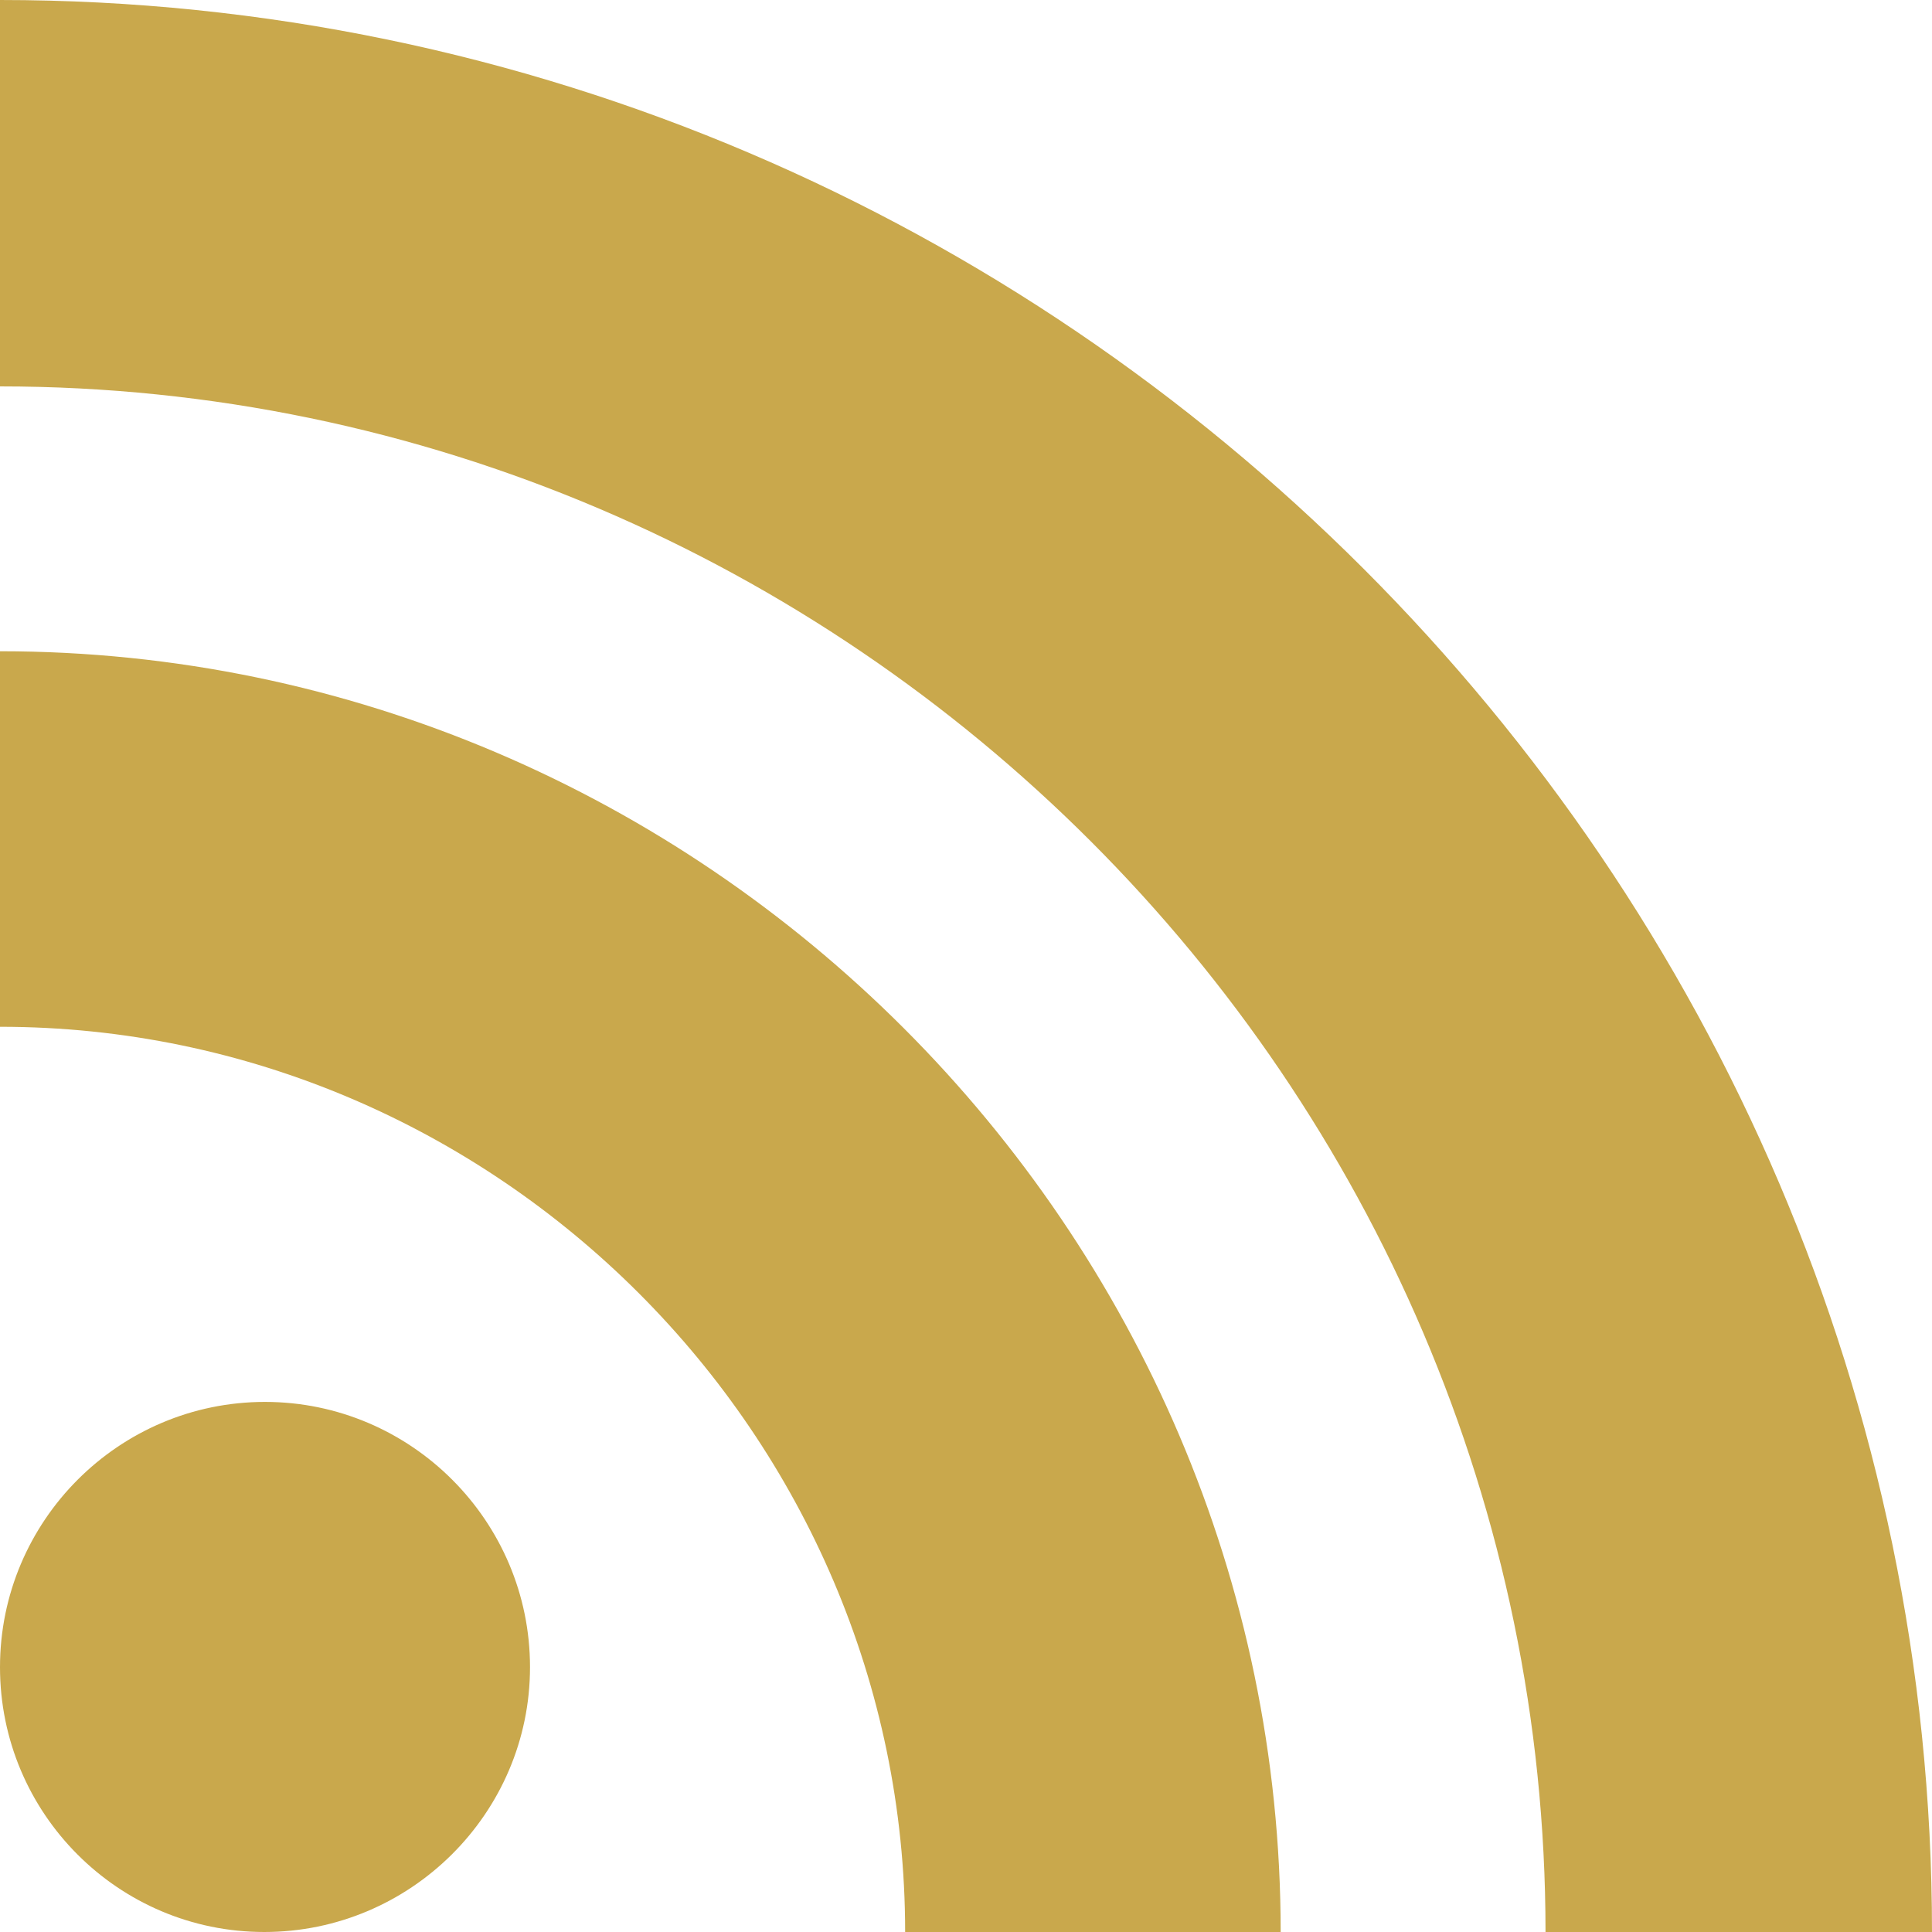
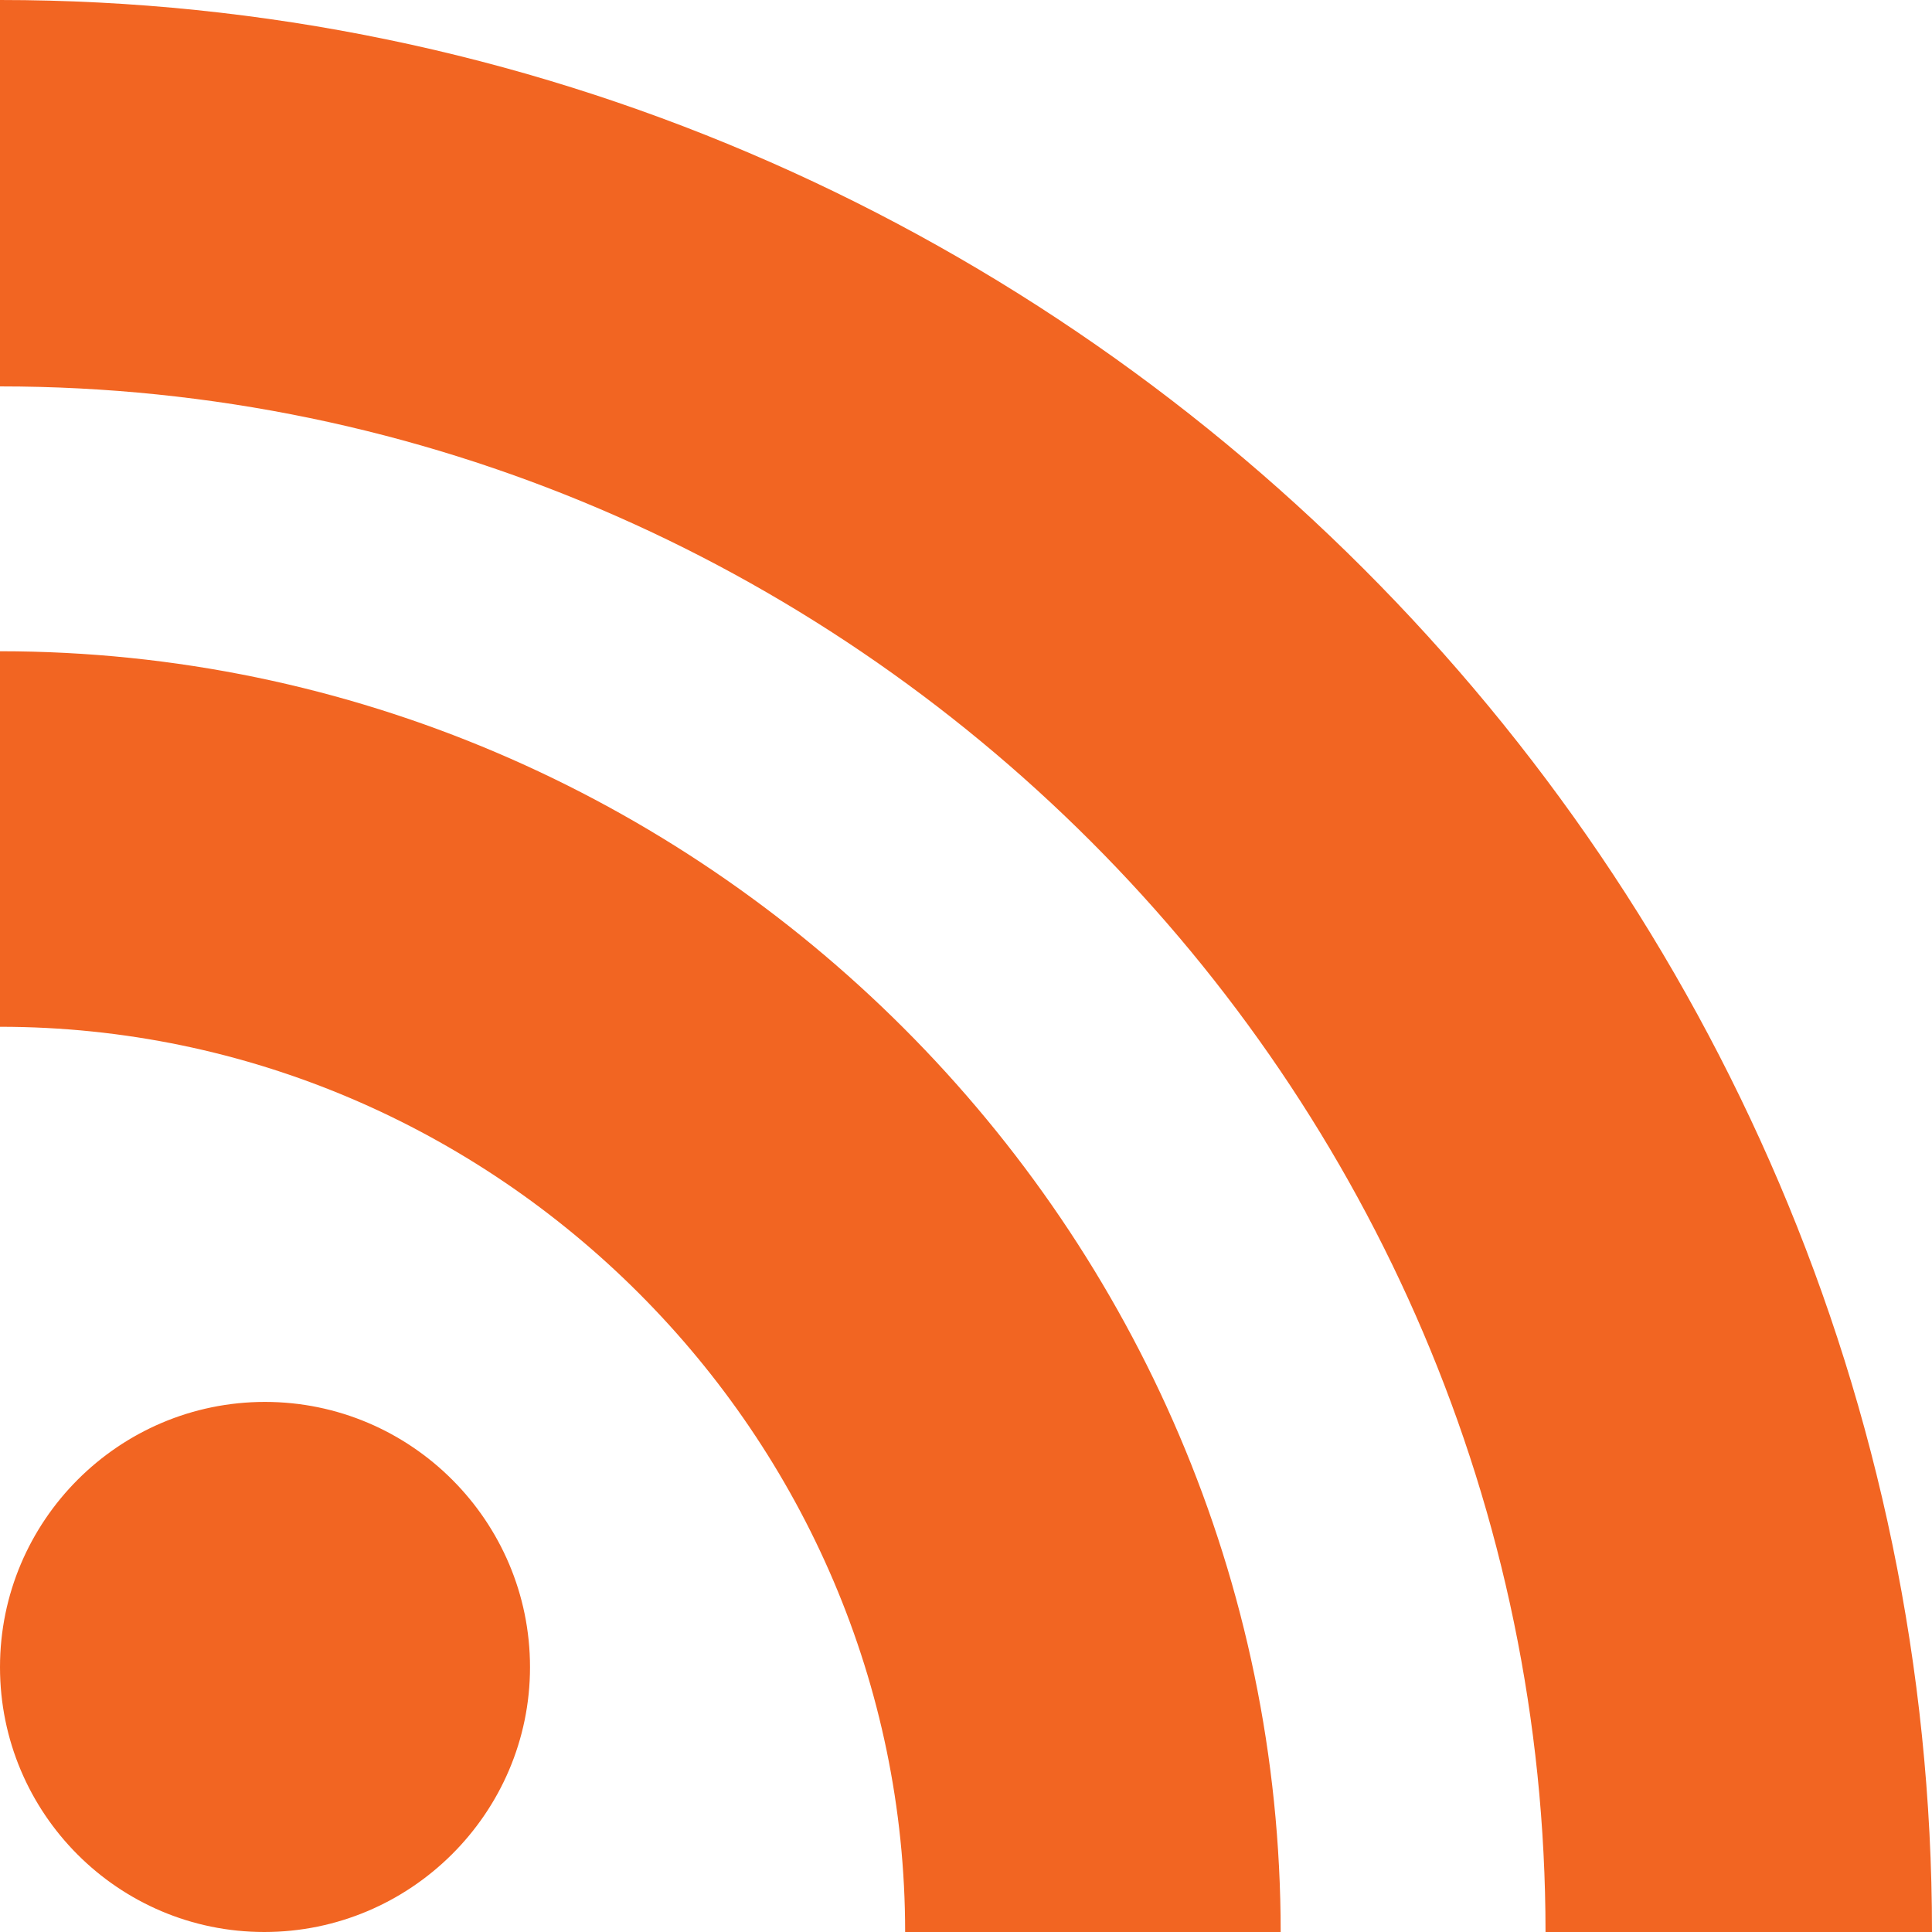
- <svg xmlns="http://www.w3.org/2000/svg" fill="#c9a84c" role="img" viewBox="0 0 24 24">
+ <svg xmlns="http://www.w3.org/2000/svg" fill="#F26522" role="img" viewBox="0 0 24 24">
  <path d="M19.199 24C19.199 13.467 10.533 4.8 0 4.8V0c13.165 0 24 10.835 24 24h-4.801zM3.291 17.415c1.814 0 3.293 1.479 3.293 3.295 0 1.813-1.485 3.29-3.301 3.29C1.47 24 0 22.526 0 20.71s1.475-3.294 3.291-3.295zM15.909 24h-4.665c0-6.169-5.075-11.245-11.244-11.245V8.09c8.727 0 15.909 7.184 15.909 15.91z" />
</svg>
